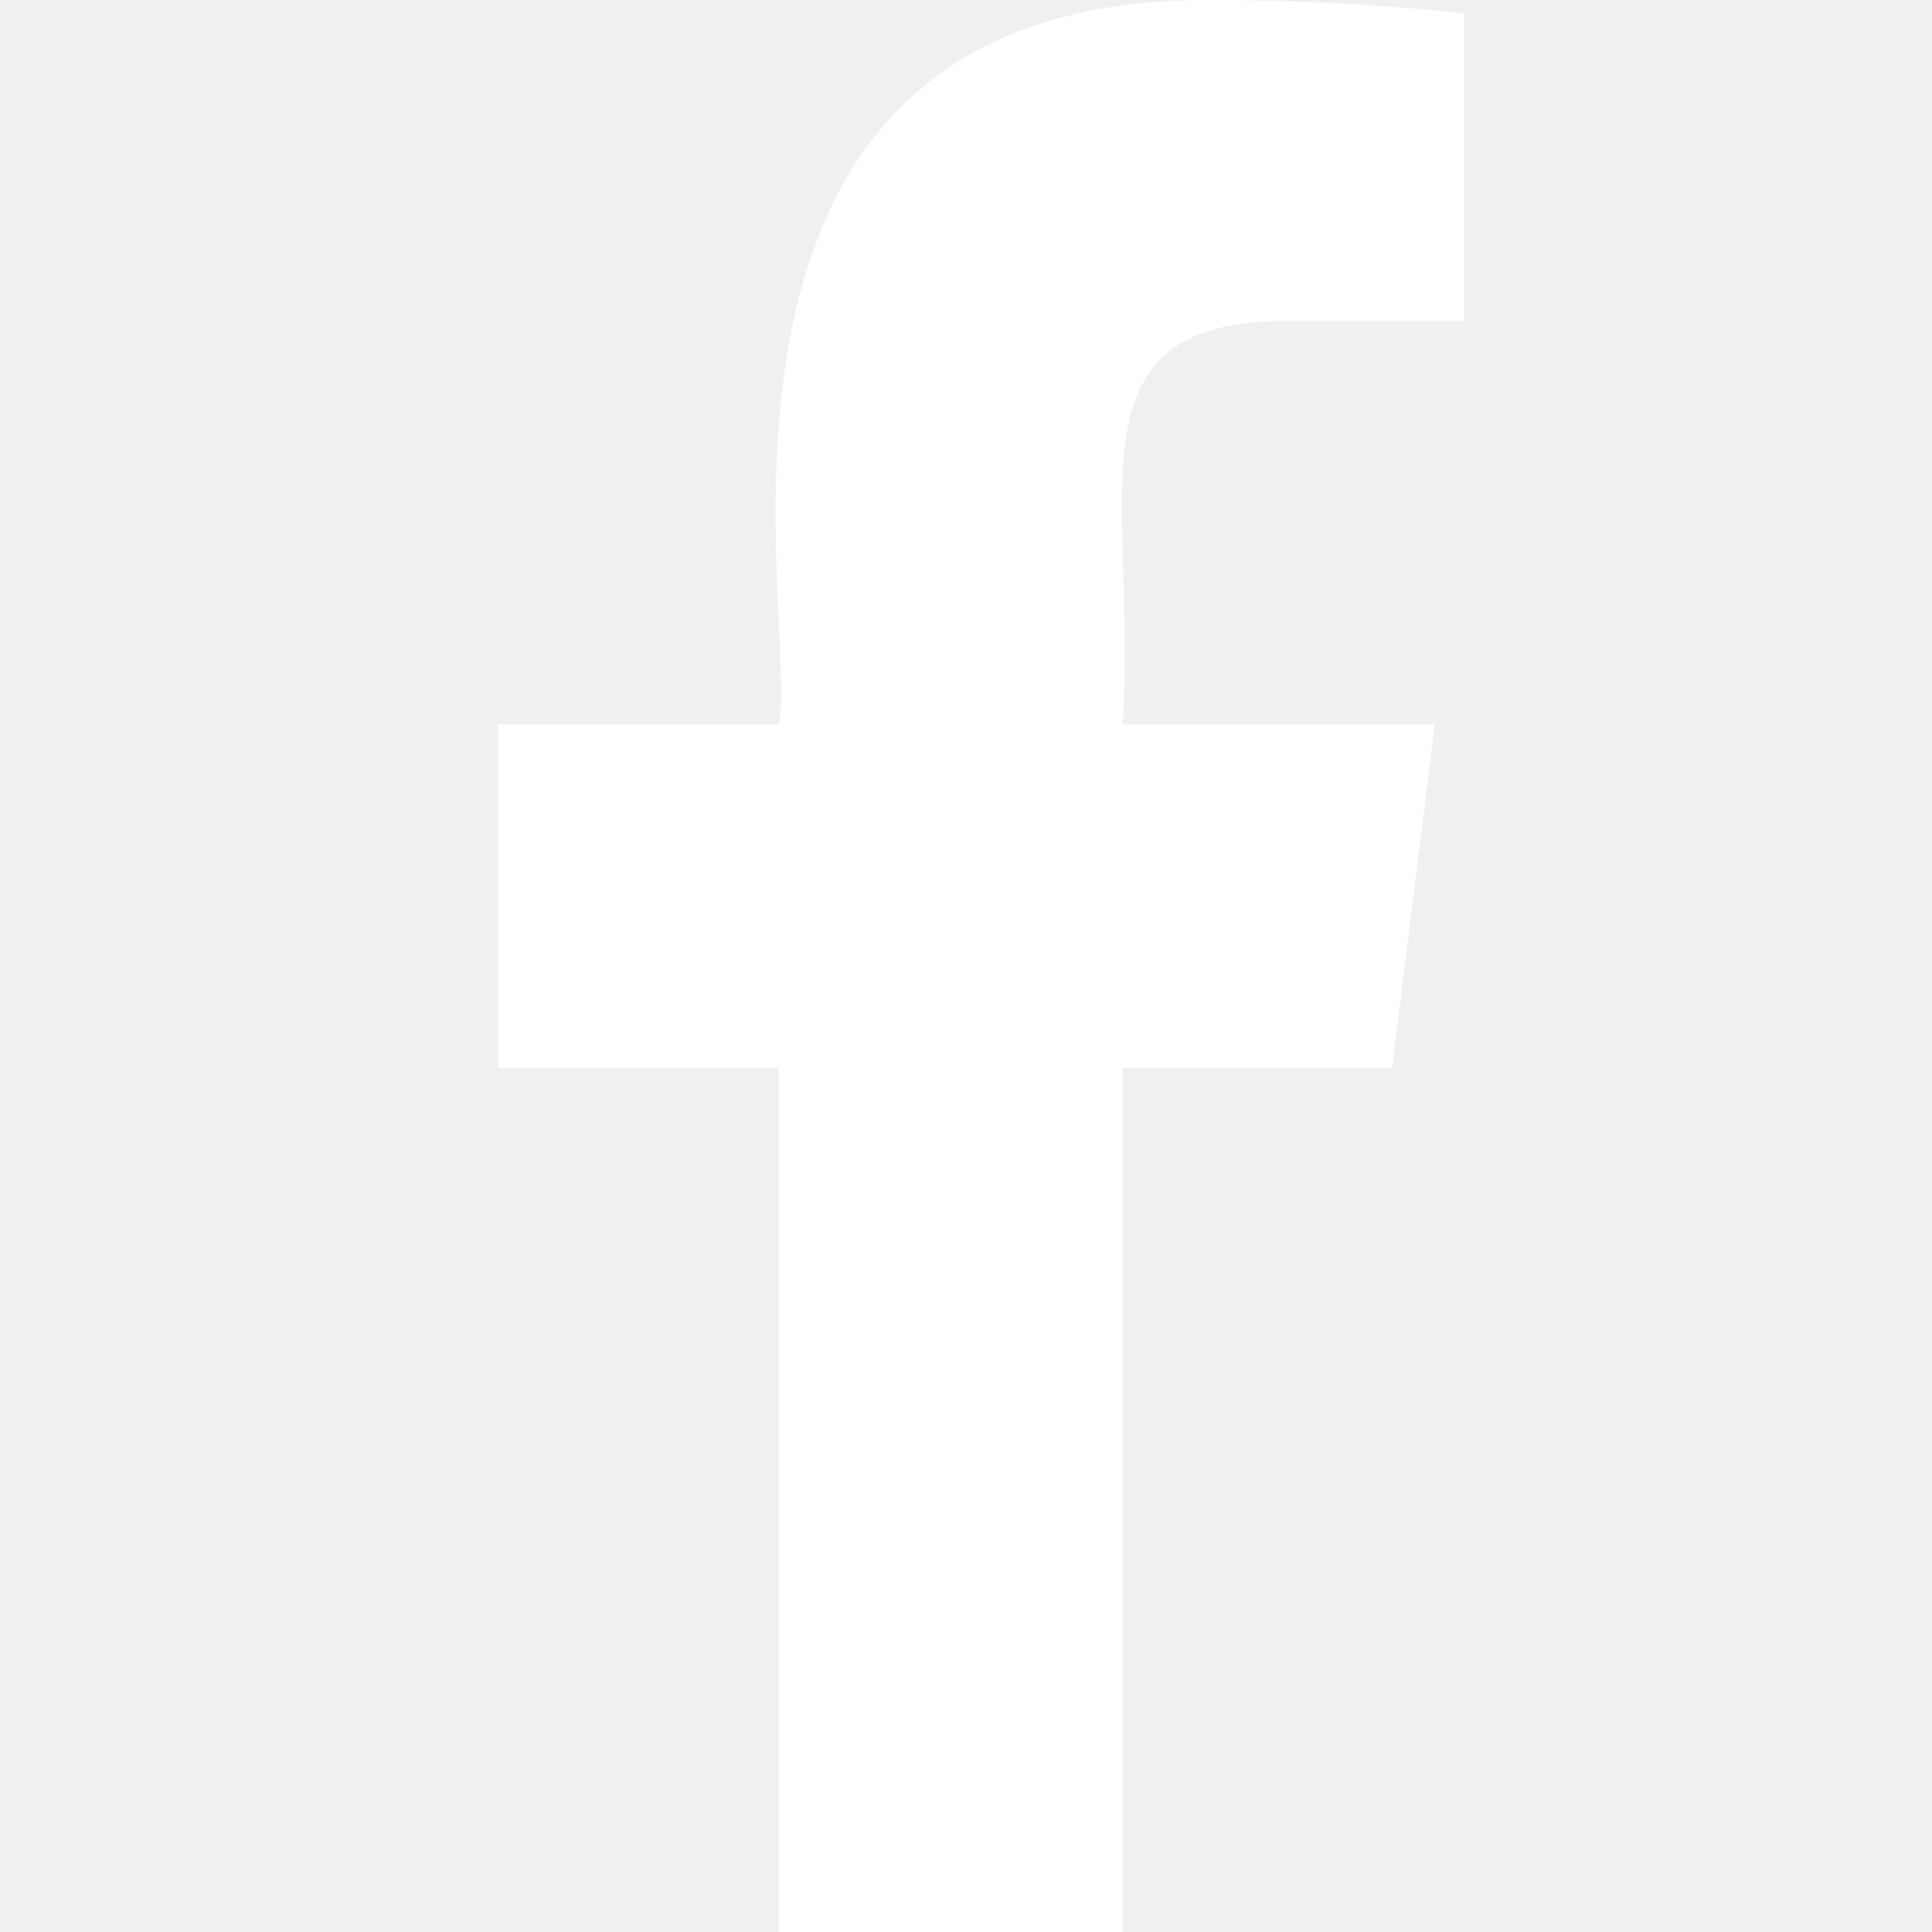
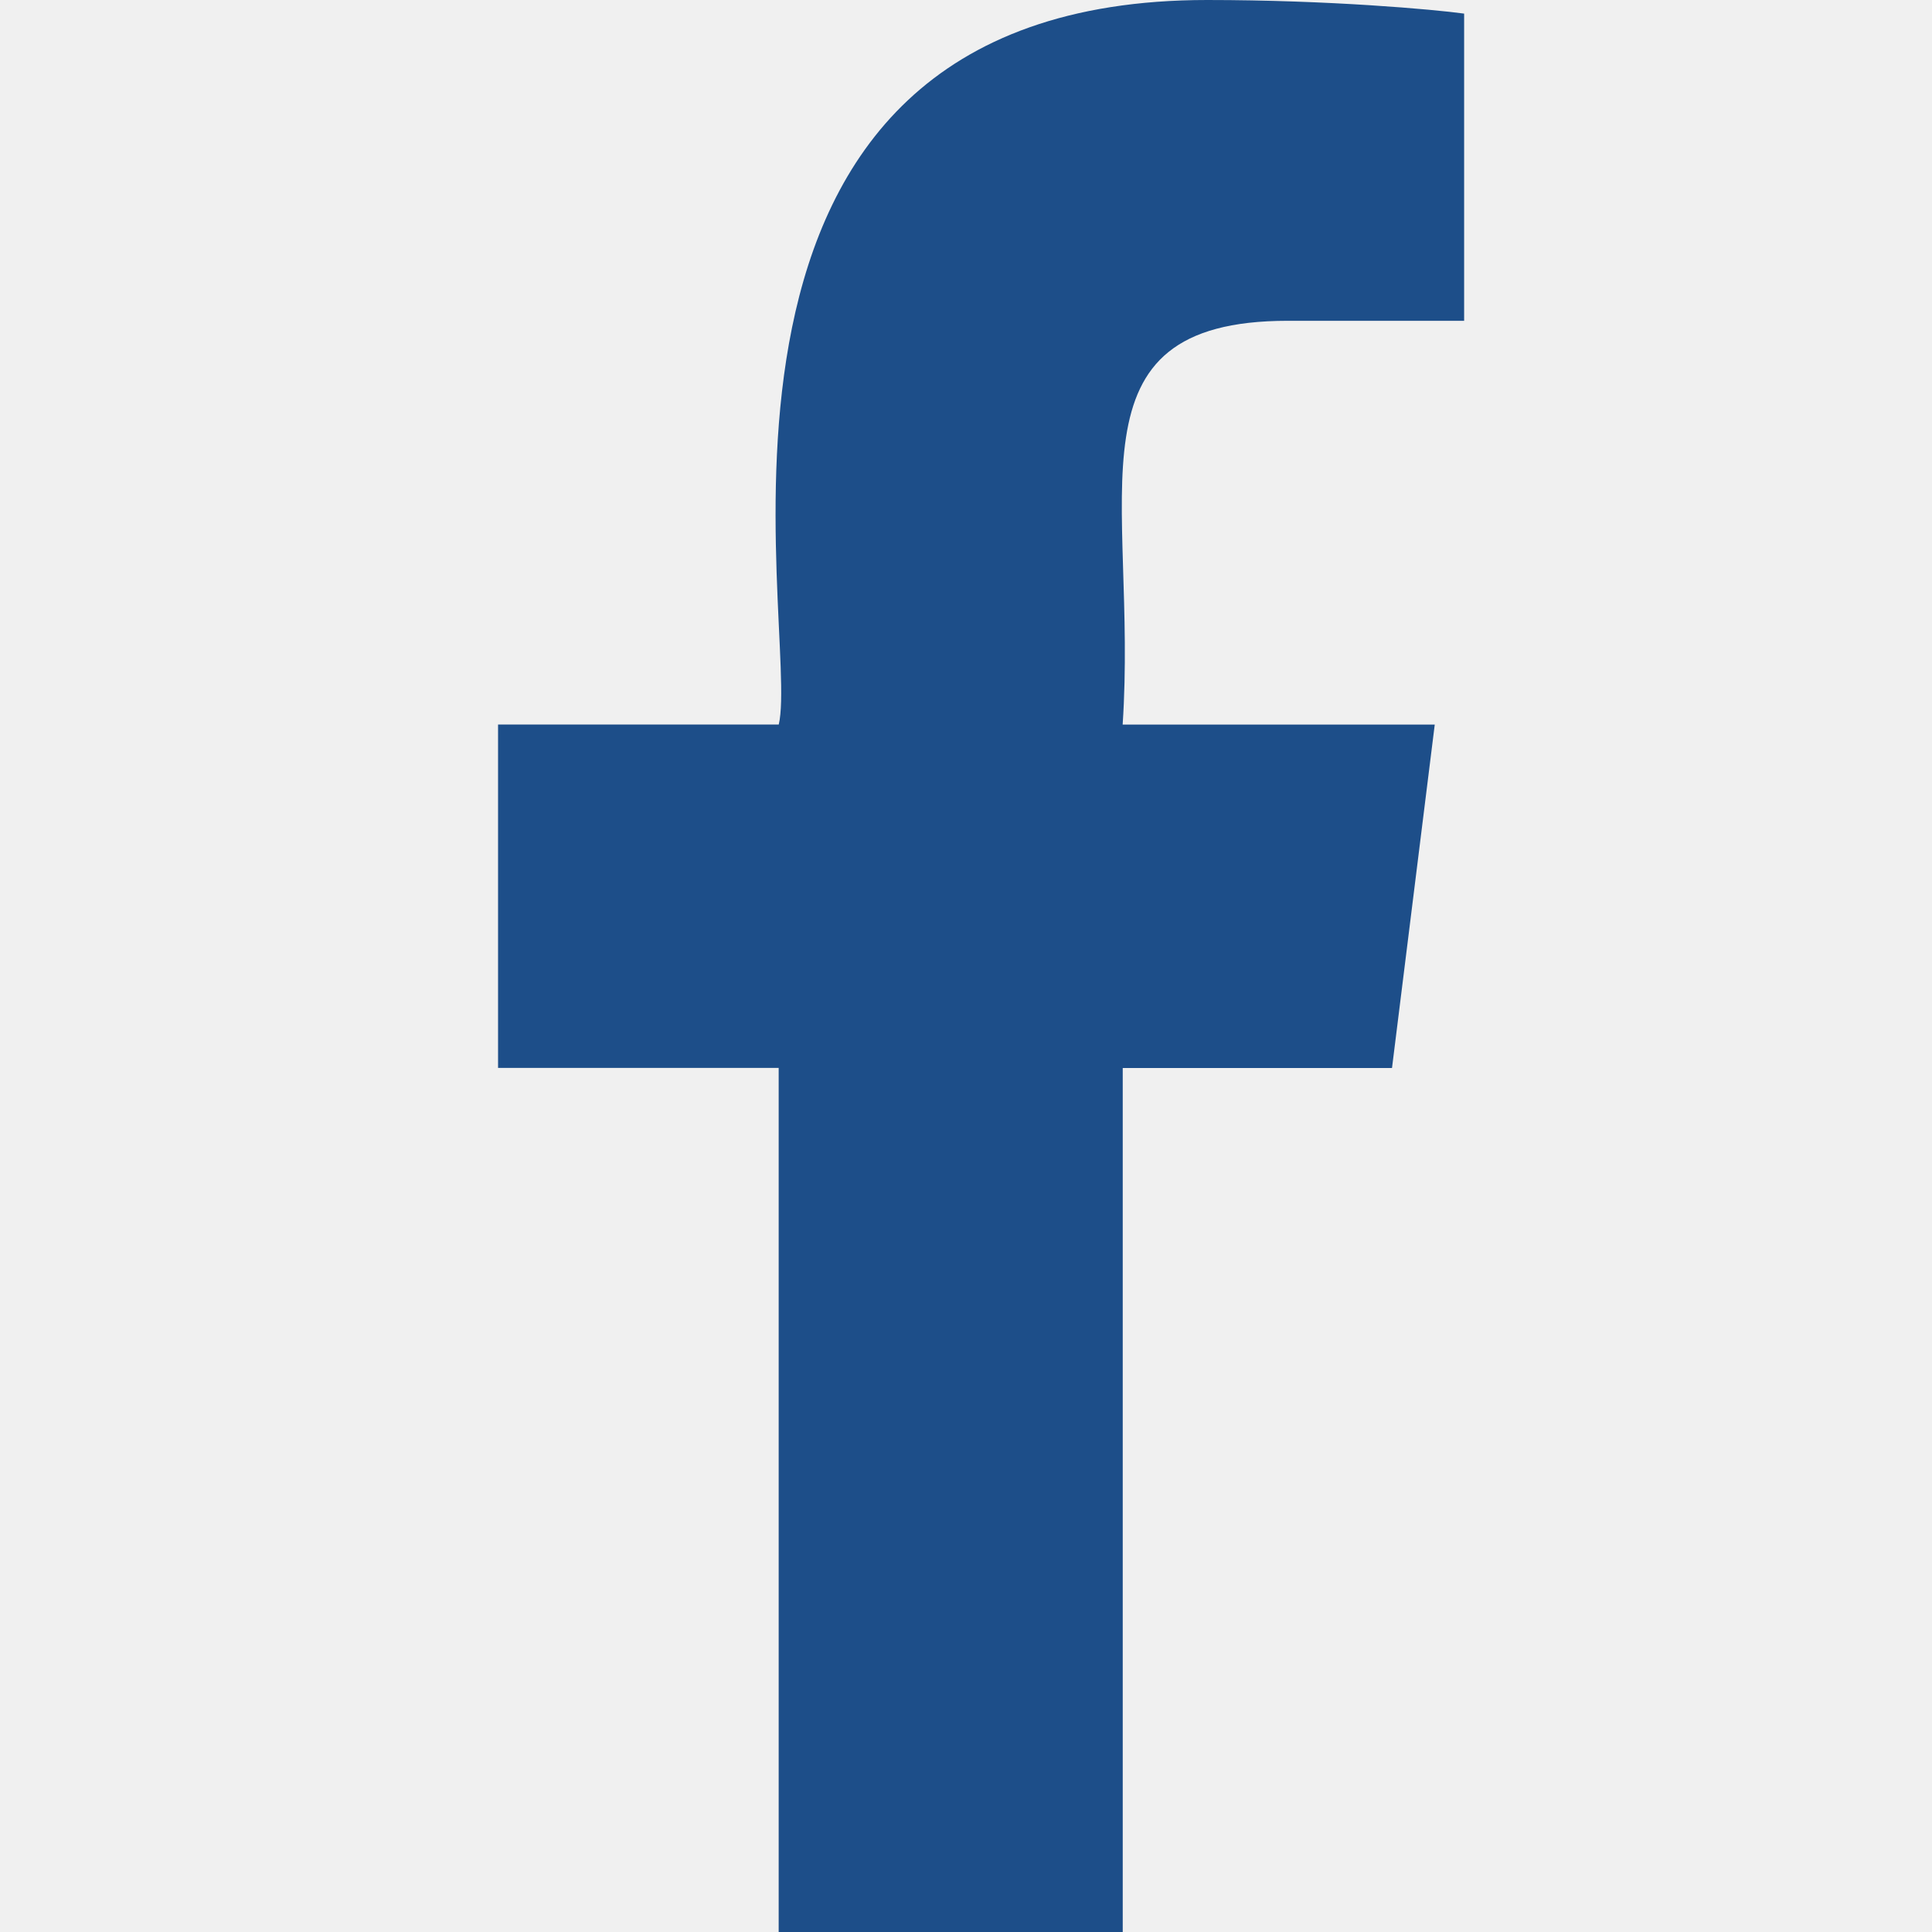
<svg xmlns="http://www.w3.org/2000/svg" enable-background="new 0 0 24 24" height="512" viewBox="0 0 24 24" width="512">
-   <path d="m15.997 3.985h2.191v-3.816c-.378-.052-1.678-.169-3.192-.169-6.932 0-5.046 7.85-5.322 9h-3.487v4.266h3.486v10.734h4.274v-10.733h3.345l.531-4.266h-3.877c.188-2.824-.761-5.016 2.051-5.016z" fill="white" />
+   <path d="m15.997 3.985h2.191v-3.816c-.378-.052-1.678-.169-3.192-.169-6.932 0-5.046 7.85-5.322 9h-3.487v4.266h3.486v10.734h4.274v-10.733h3.345l.531-4.266h-3.877c.188-2.824-.761-5.016 2.051-5.016z" fill="#1D4E89" />
</svg>
